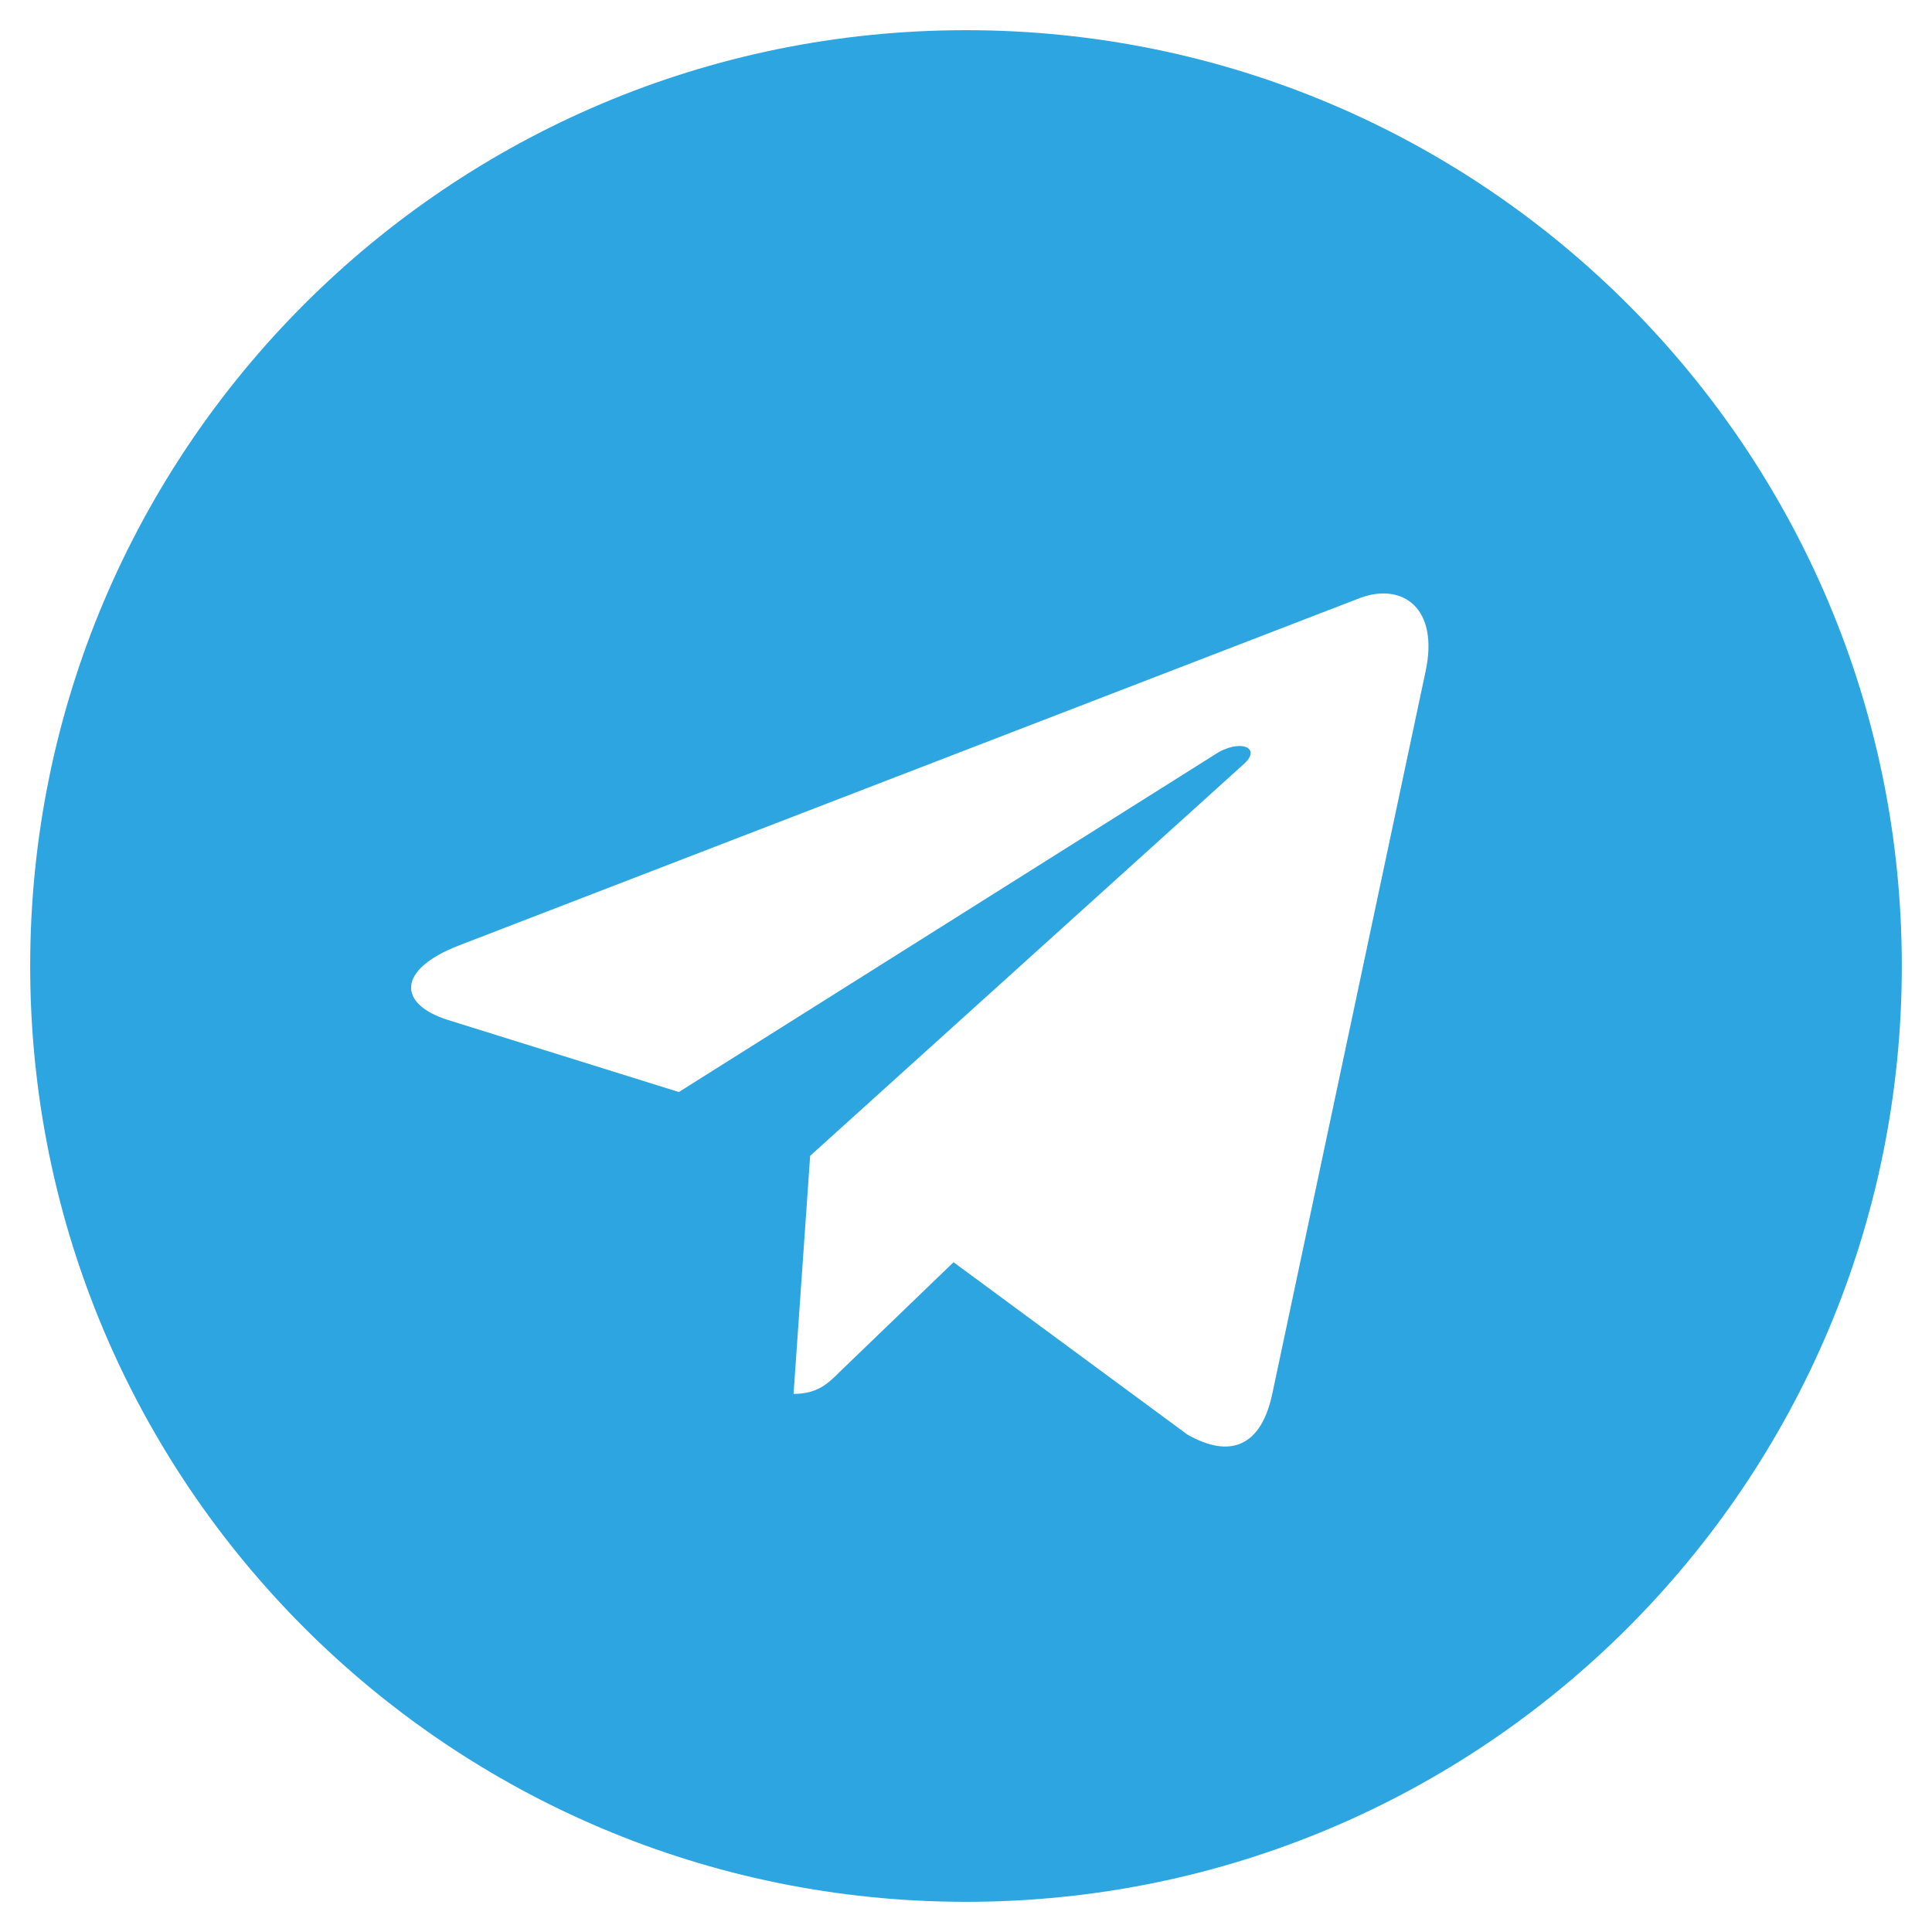
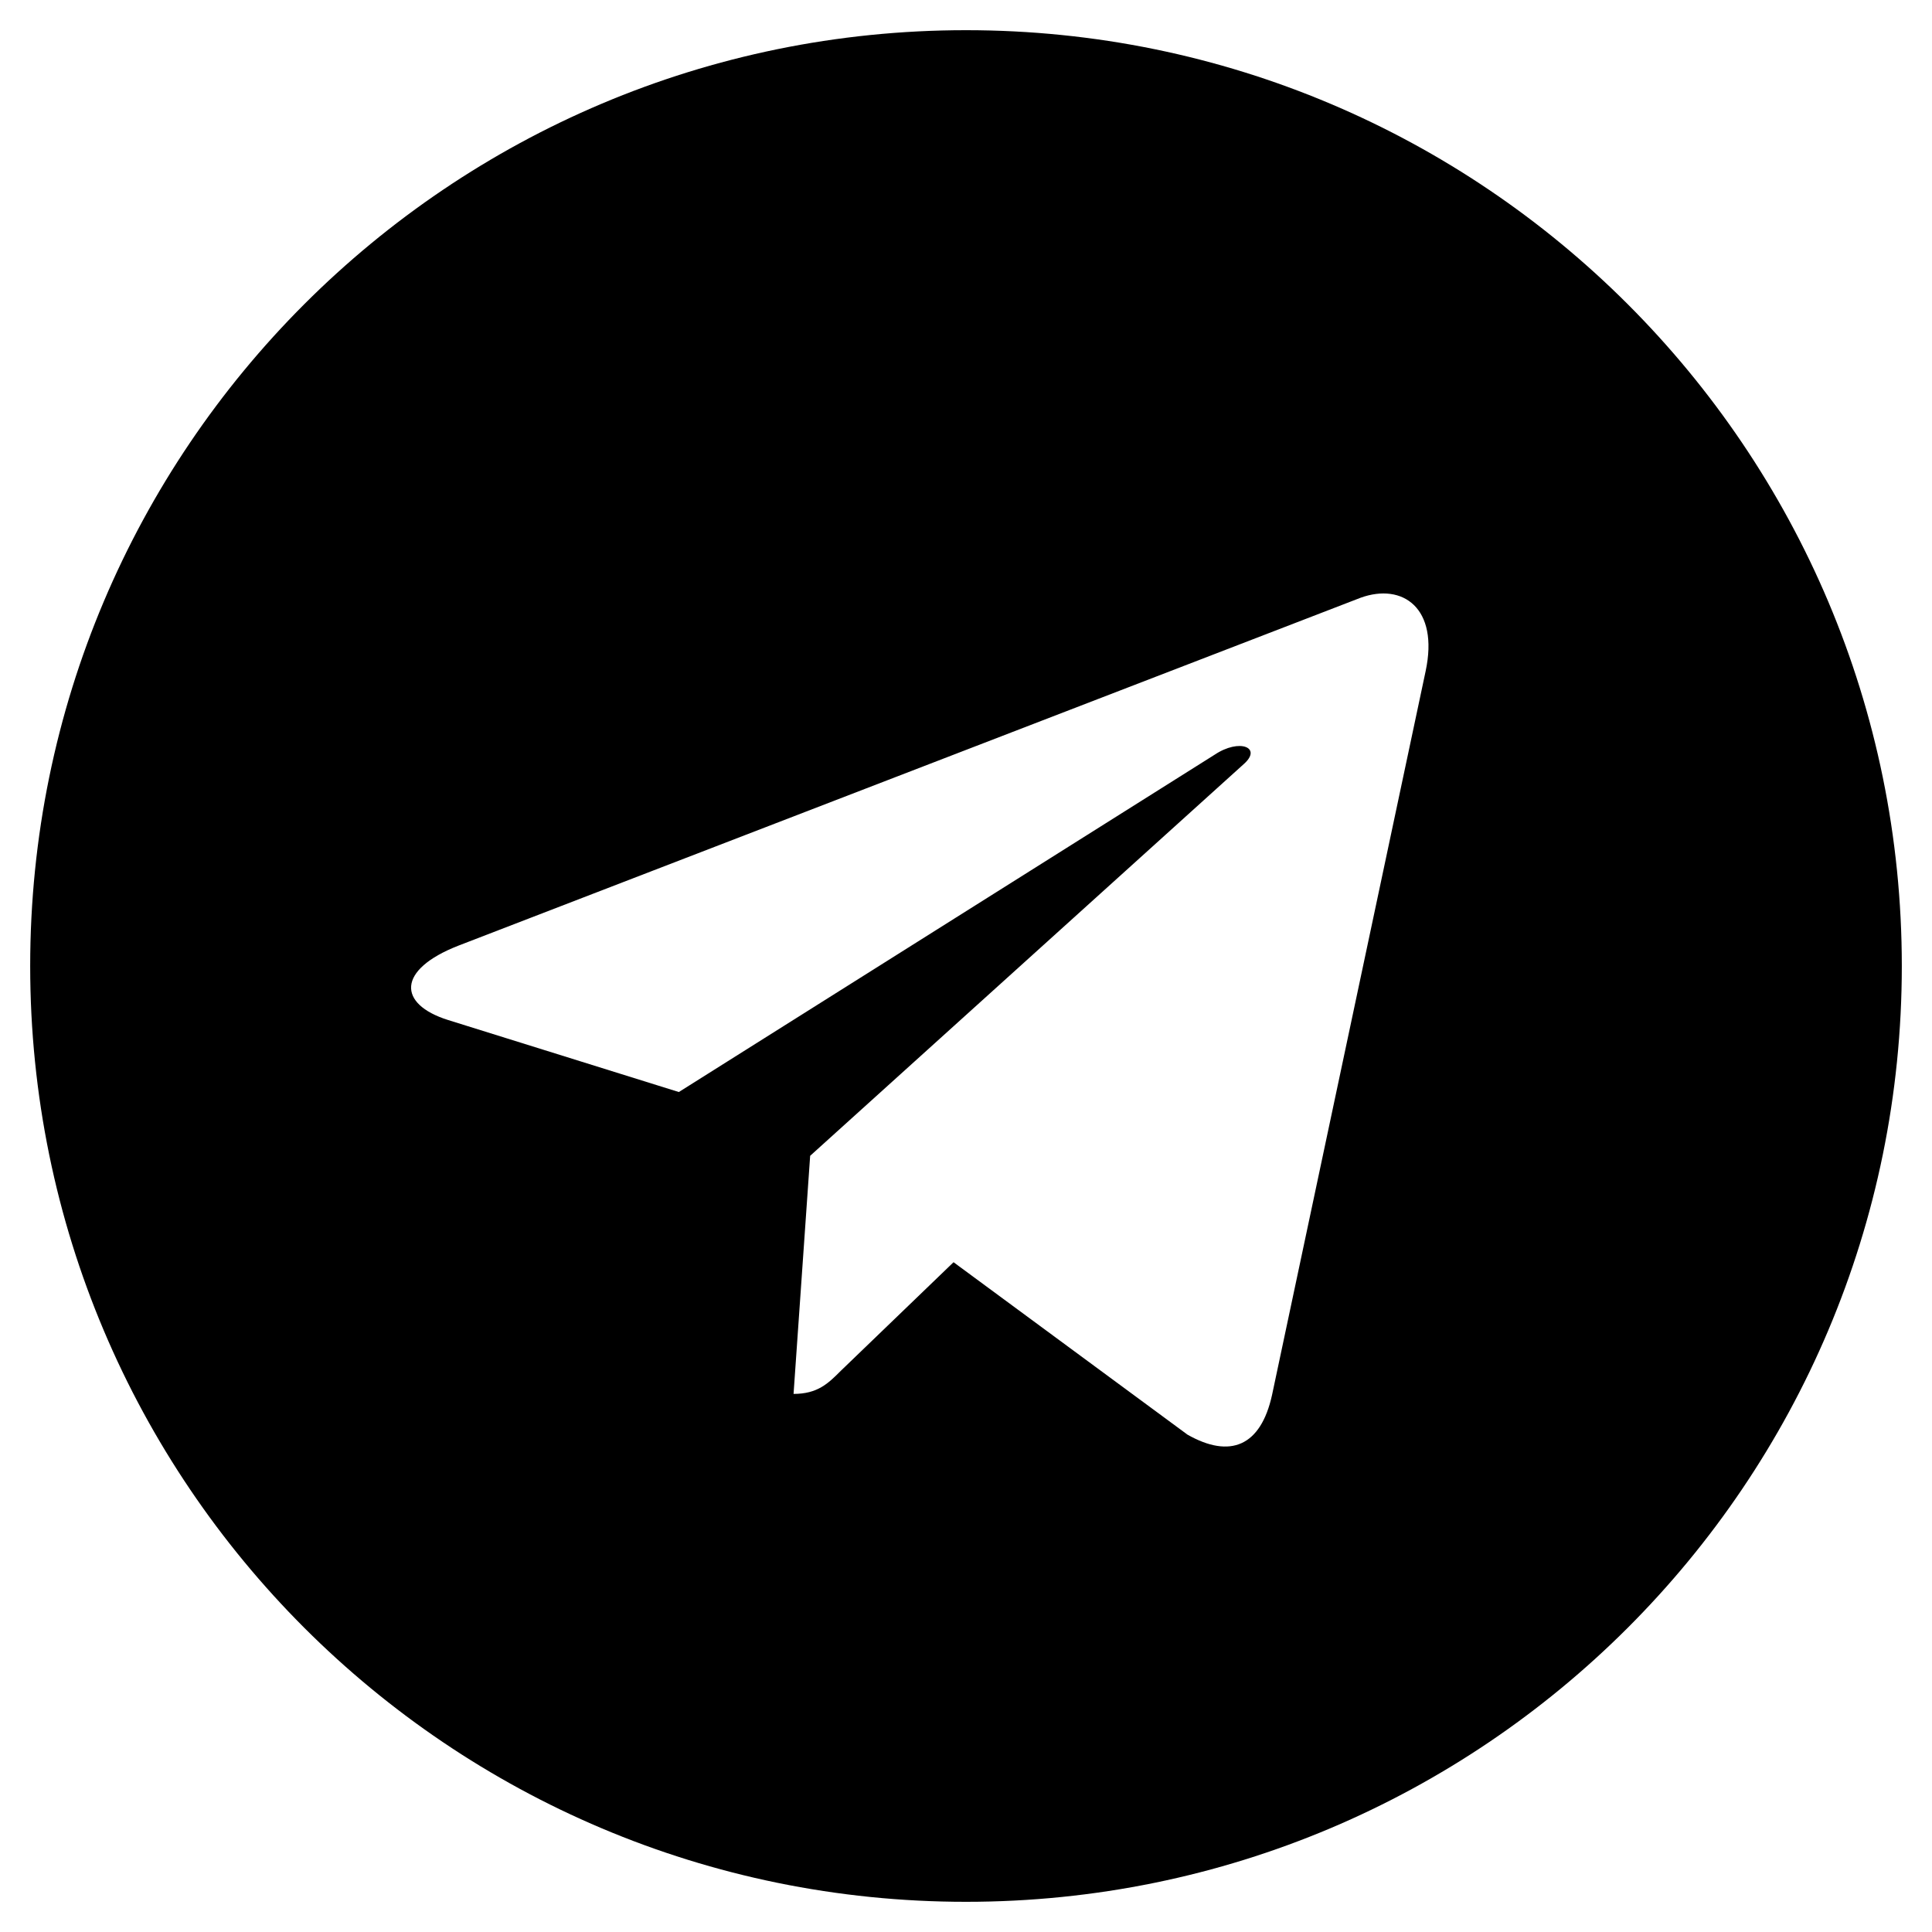
- <svg xmlns="http://www.w3.org/2000/svg" width="128" height="128" viewBox="0 0 496 512" style="fill:#2CA5E0">
+ <svg xmlns="http://www.w3.org/2000/svg" width="128" height="128" viewBox="0 0 496 512">
  <path d="M248 8C111 8 0 119 0 256s111 248 248 248 248-111 248-248S385 8 248 8zm121.8 169.9l-40.7 191.8c-3 13.6-11.1 16.9-22.4 10.5l-62-45.7-29.9 28.8c-3.3 3.3-6.1 6.1-12.5 6.1l4.4-63.1 114.9-103.8c5-4.4-1.1-6.9-7.7-2.5l-142 89.4-61.2-19.1c-13.3-4.2-13.6-13.3 2.8-19.7l239.1-92.2c11.1-4 20.8 2.7 17.2 19.5z" />
</svg>
